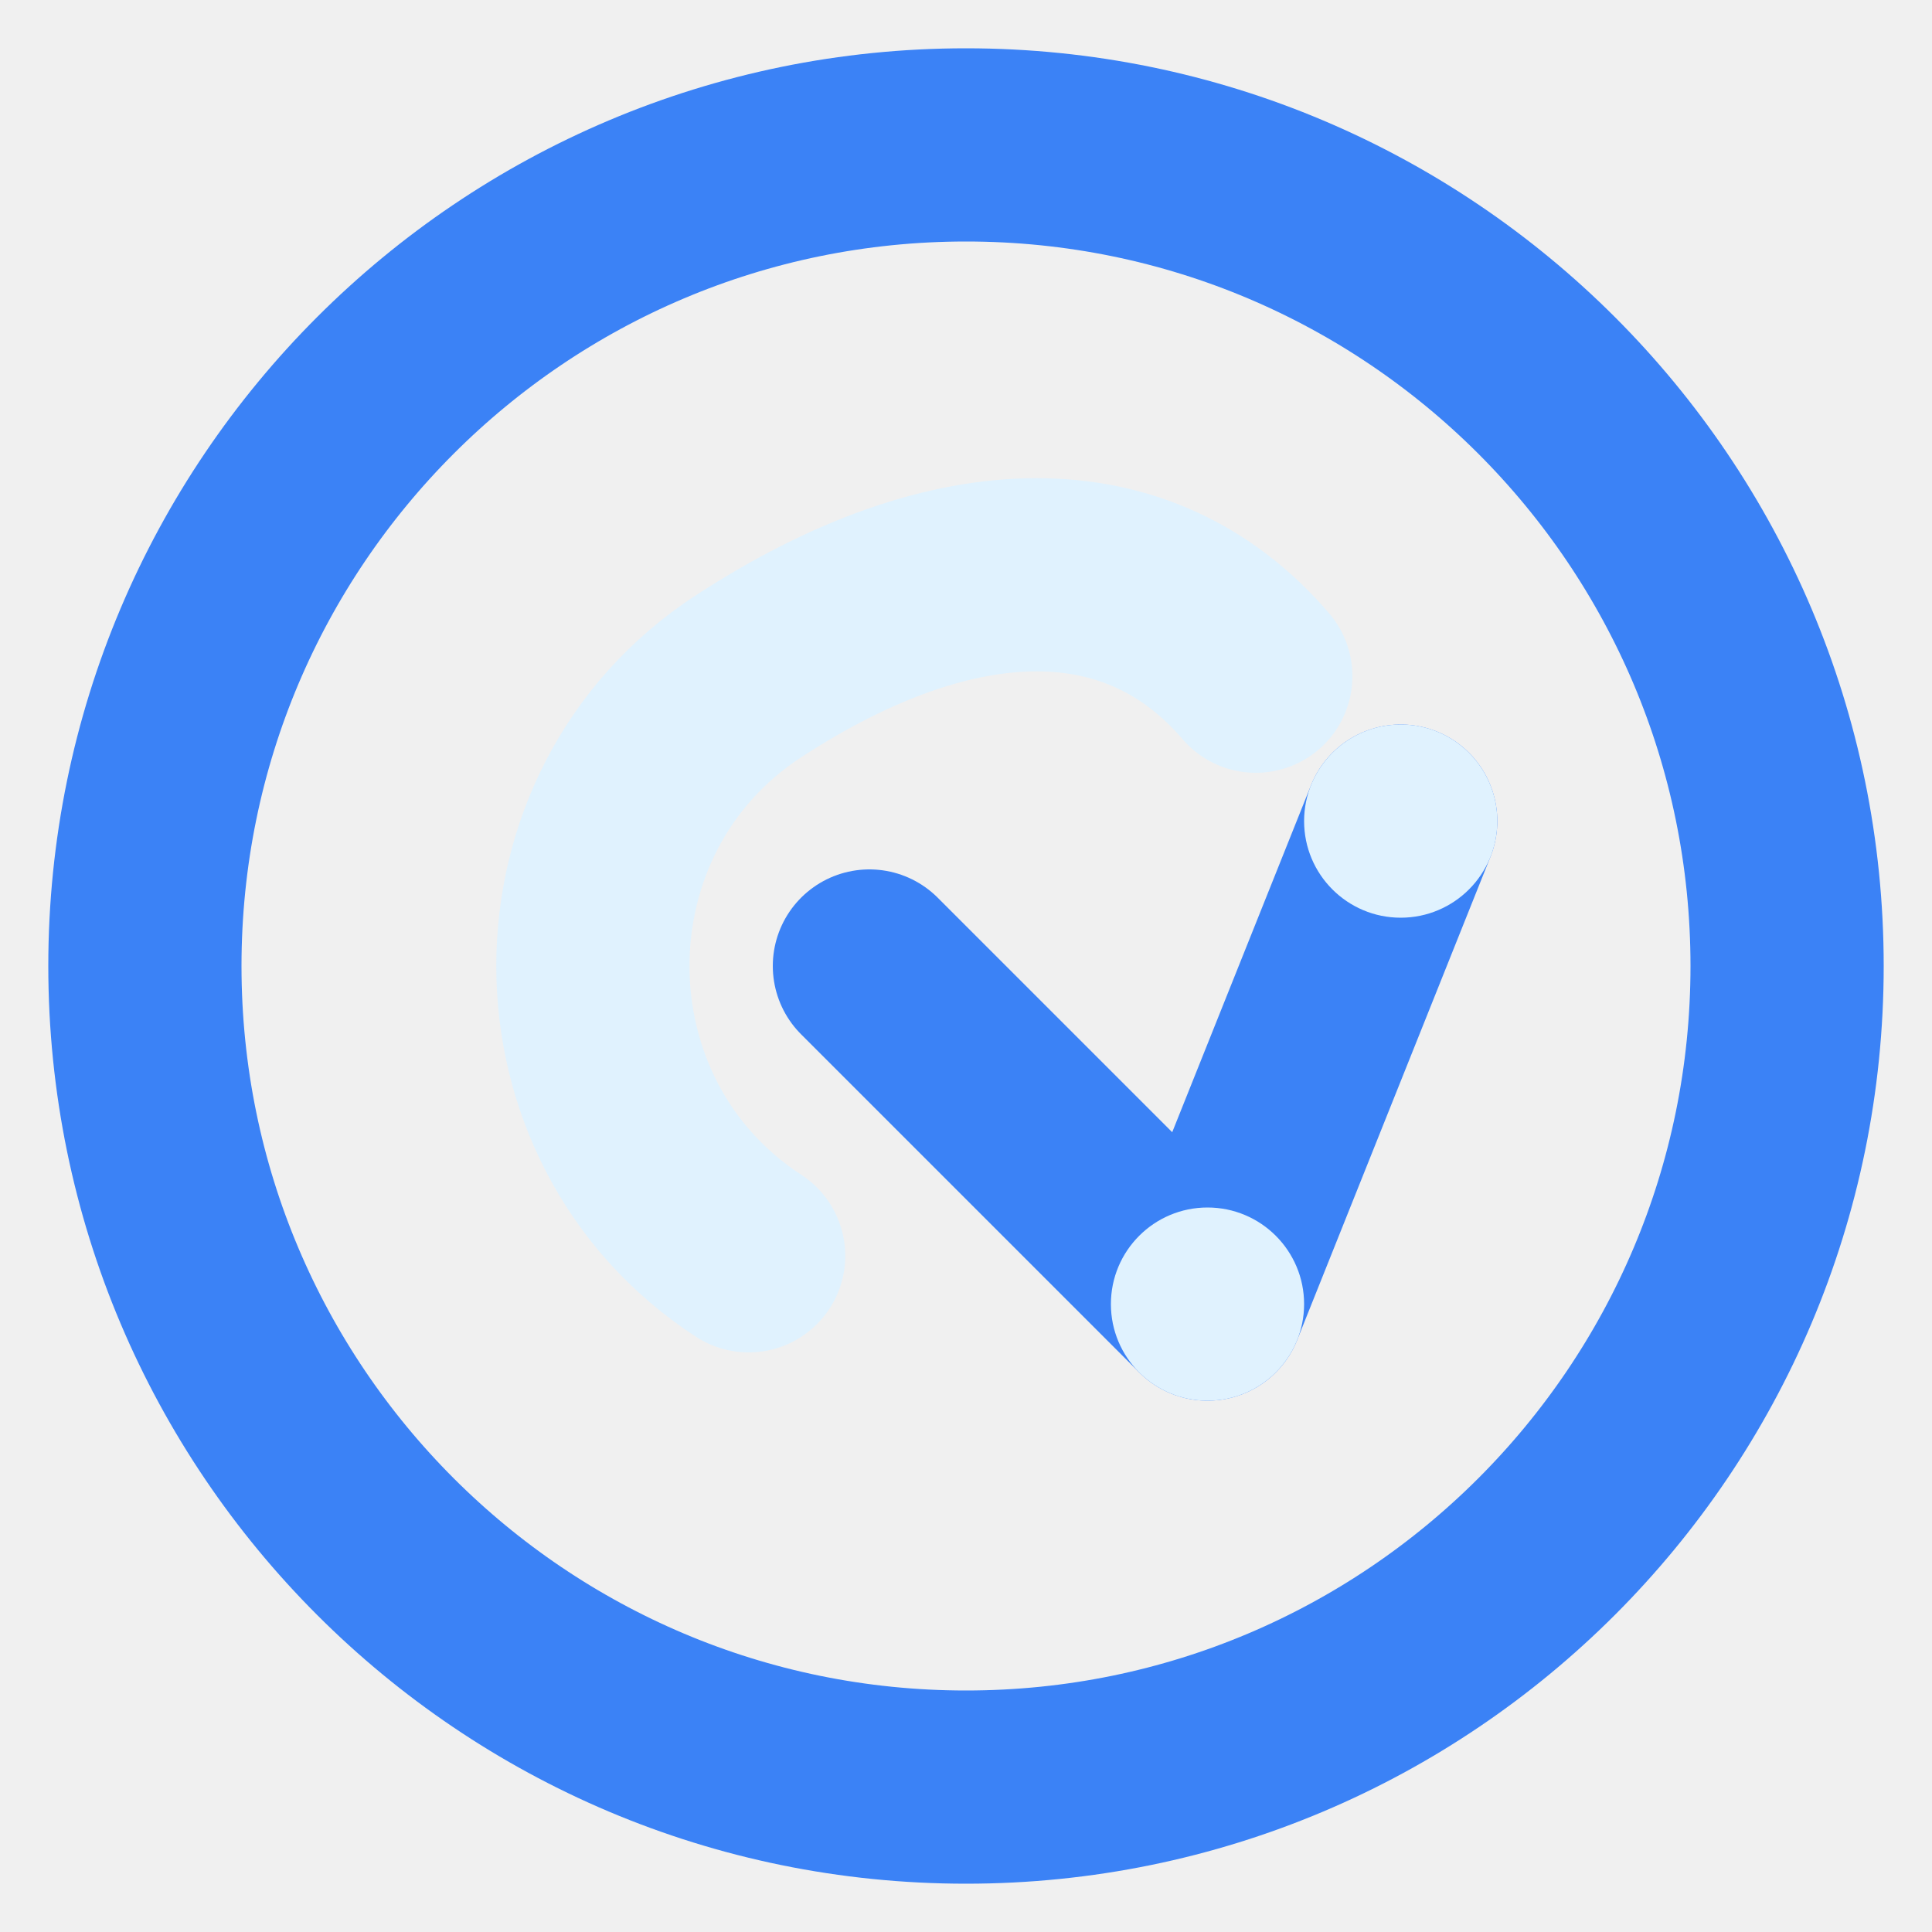
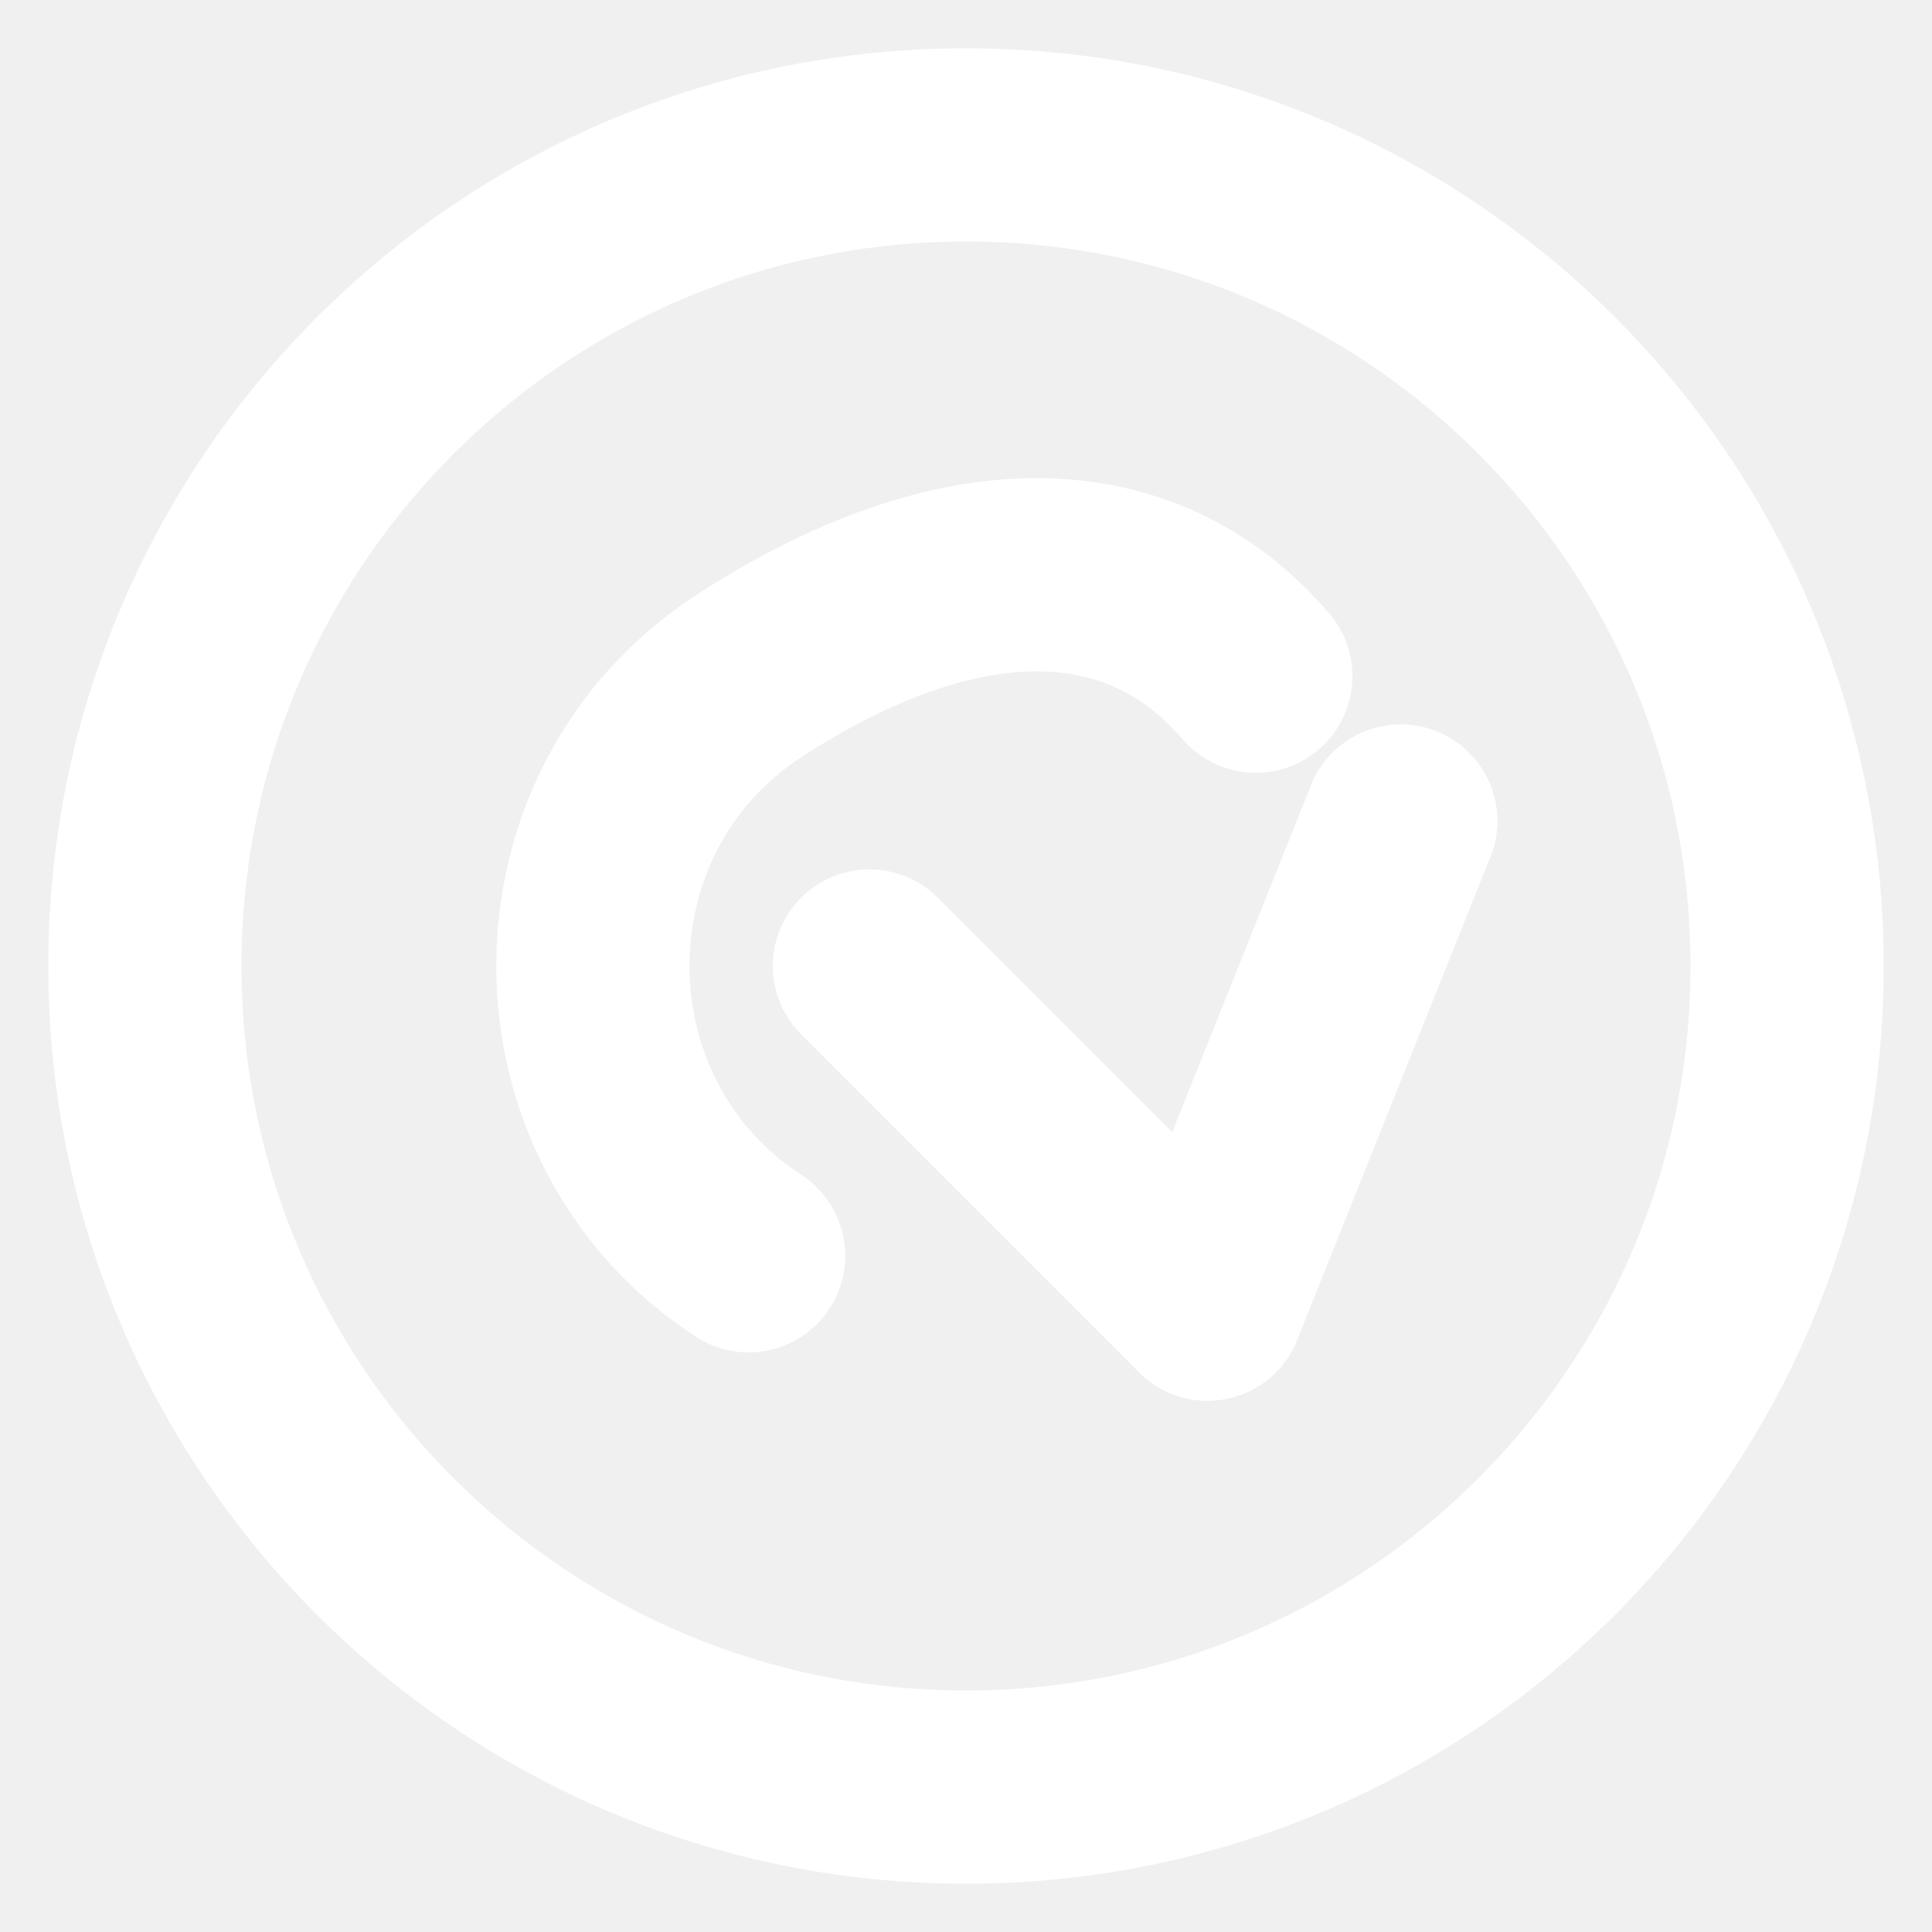
<svg xmlns="http://www.w3.org/2000/svg" width="40" height="40" viewBox="0 0 40 40" fill="none">
-   <path d="M3 20C3 10.611 10.611 3 20 3C29.389 3 37 10.611 37 20C37 29.389 29.389 37 20 37C10.611 37 3 29.389 3 20Z" stroke="#3B82F6" stroke-width="4" stroke-linecap="round" />
-   <path d="M26 14C23.6 11.2 19.8 11.2 15.5 14C11.2 16.8 11.2 23.2 15.5 26" stroke="#E0F2FE" stroke-width="4" stroke-linecap="round" />
-   <path d="M18 20L25 27L29 17" stroke="#3B82F6" stroke-width="4" stroke-linecap="round" stroke-linejoin="round" />
-   <circle cx="29" cy="17" r="2" fill="#E0F2FE" />
-   <circle cx="25" cy="27" r="2" fill="#E0F2FE" />
+   <circle cx="20" cy="20" r="17" stroke="white" stroke-width="4" stroke-linecap="round" />
+   <path d="M26 14C23.6 11.2 19.8 11.2 15.5 14C11.2 16.8 11.2 23.2 15.5 26" stroke="white" stroke-width="4" stroke-linecap="round" />
+   <path d="M18 20L25 27L29 17" stroke="white" stroke-width="4" stroke-linecap="round" stroke-linejoin="round" />
+   <circle cx="29" cy="17" r="2" fill="white" />
+   <circle cx="25" cy="27" r="2" fill="white" />
</svg>
